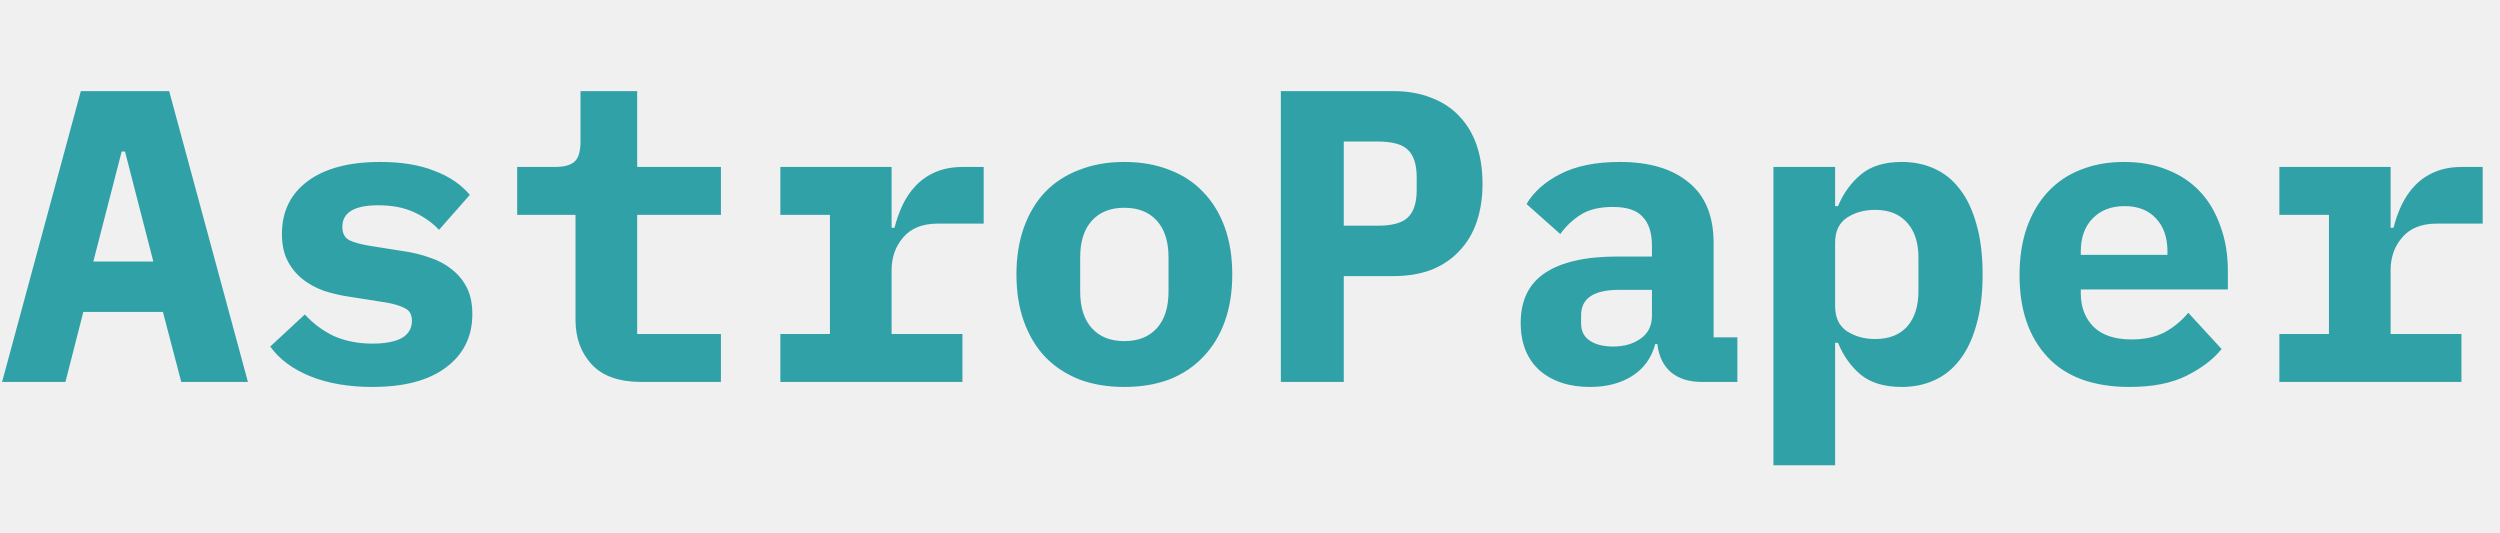
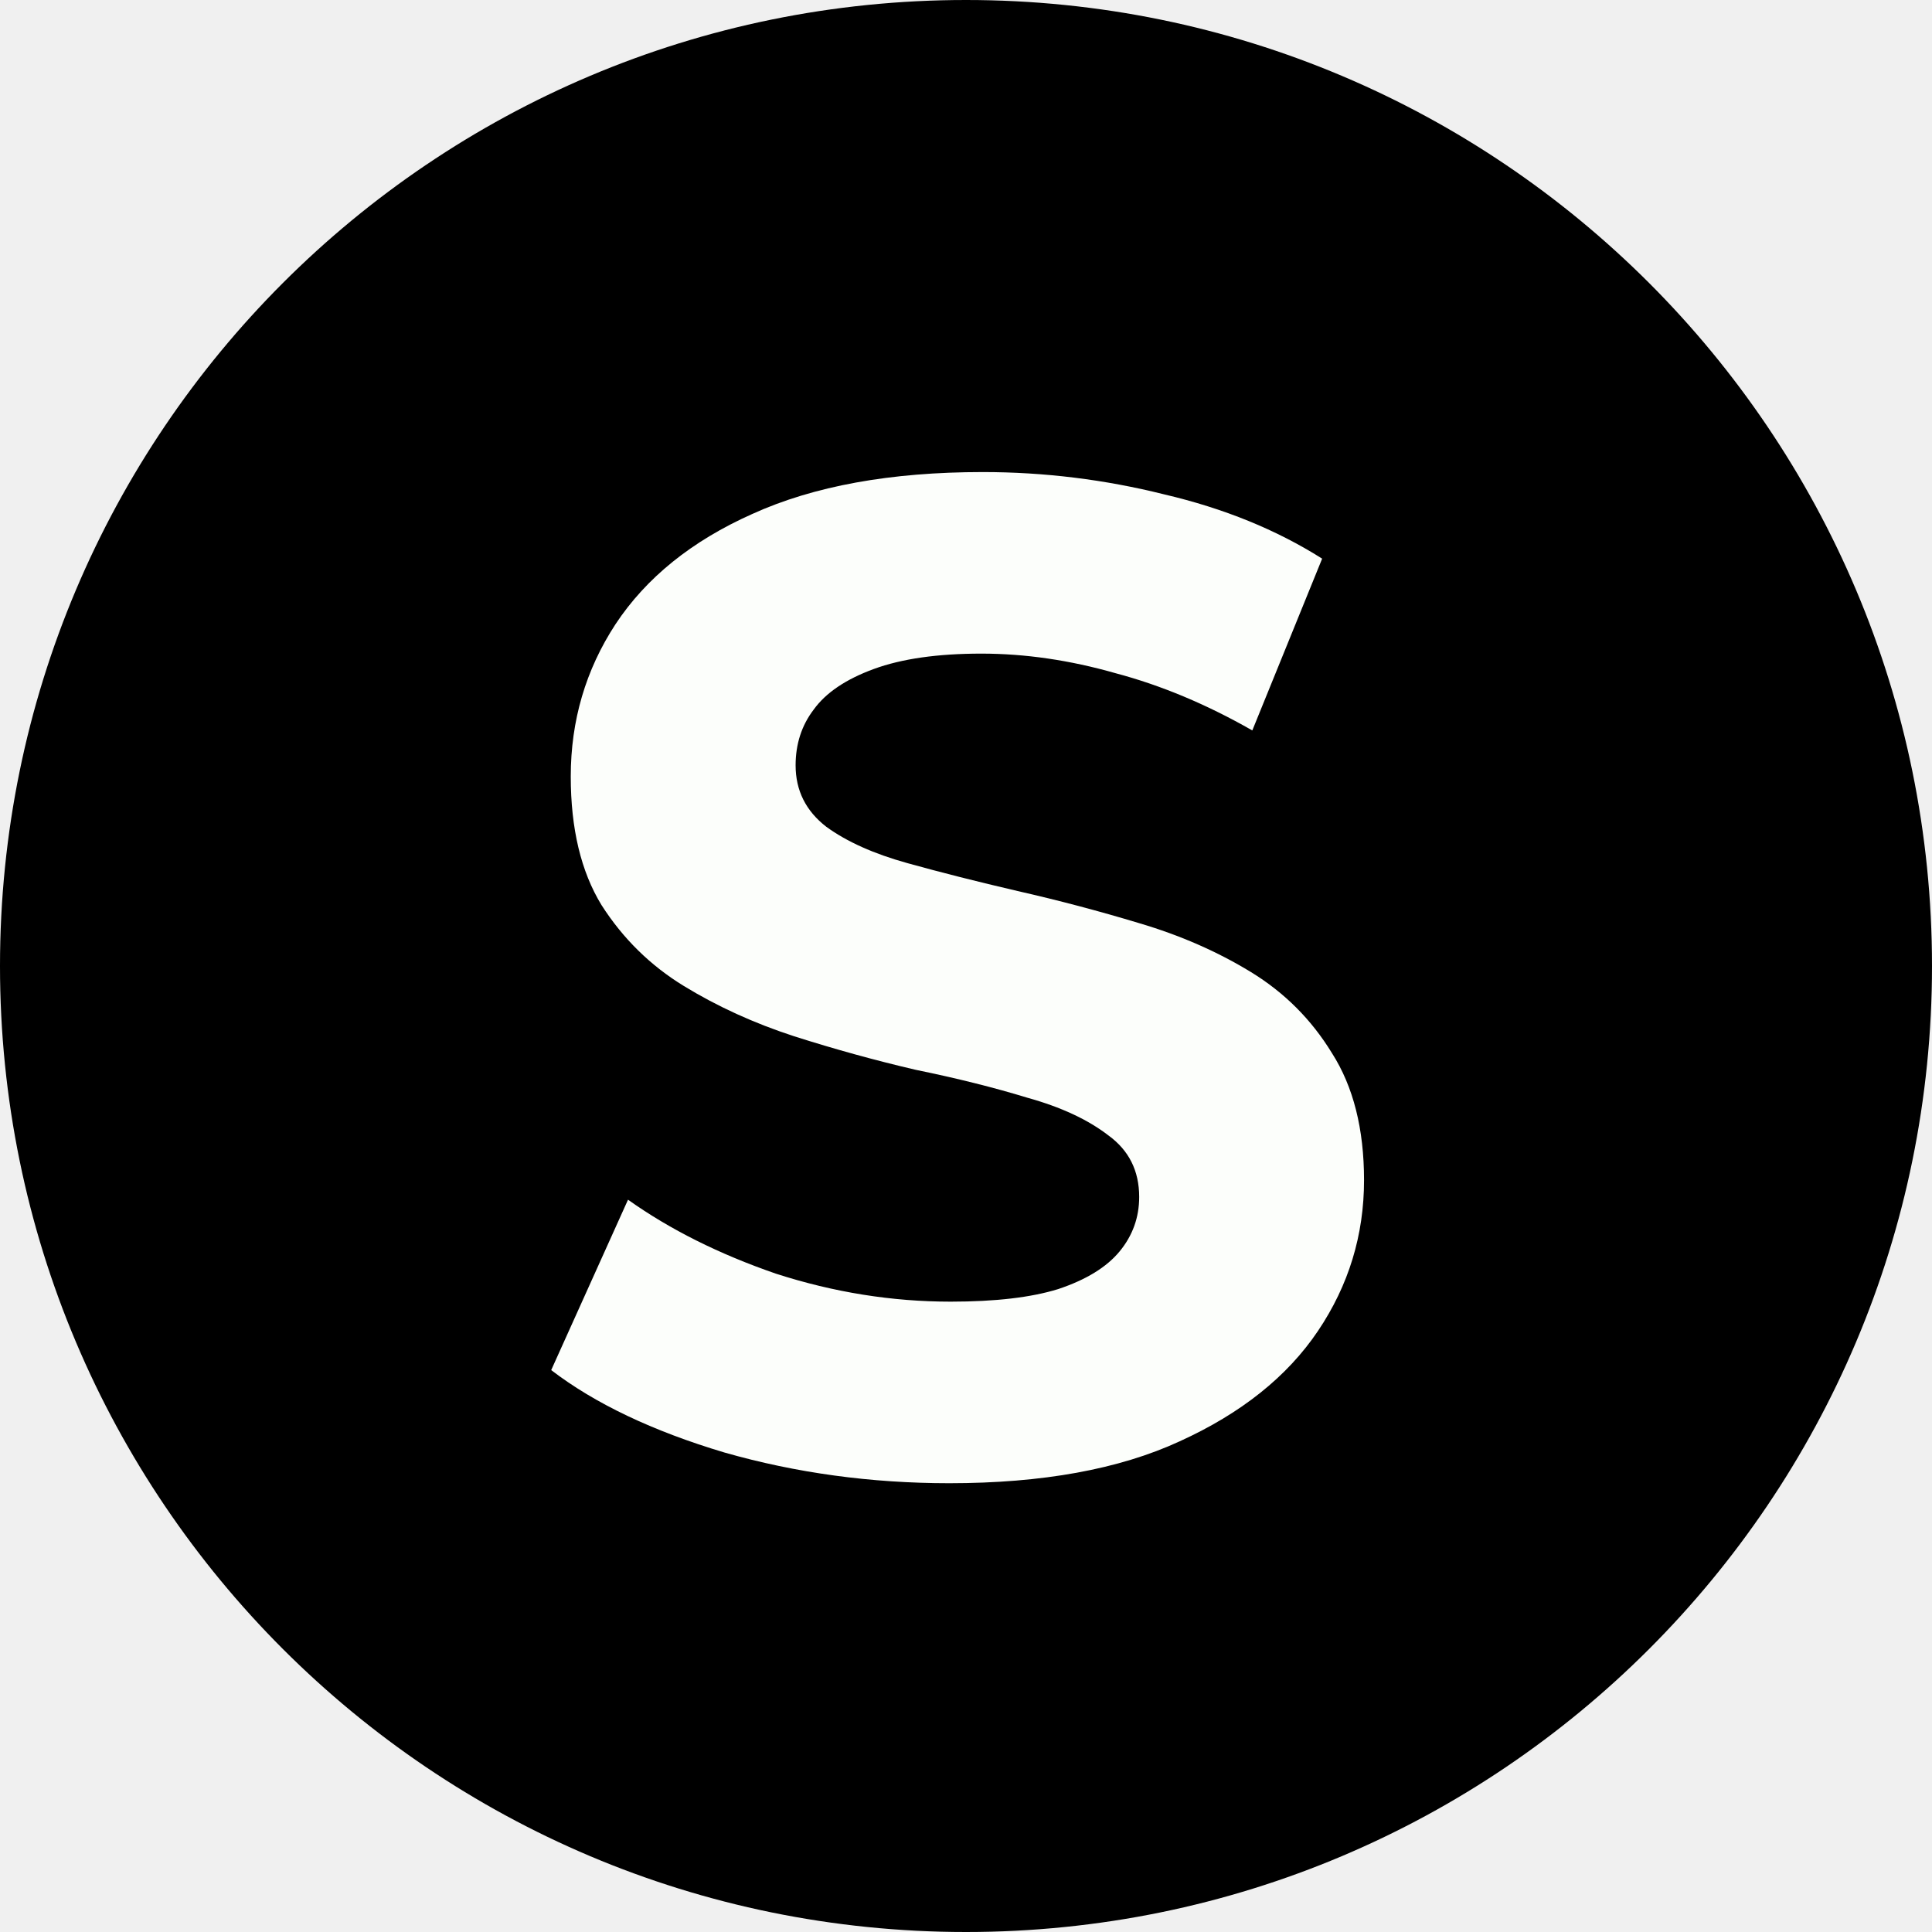
- <svg xmlns="http://www.w3.org/2000/svg" width="216" height="46" viewBox="0 0 216 46" fill="none">
-   <g clip-path="url(#clip0_1954_681)">
-     <path d="M15.66 33L14.076 26.952H7.2L5.652 33H0.18L6.984 7.872H14.616L21.42 33H15.66ZM10.8 13.092H10.512L8.064 22.596H13.248L10.8 13.092ZM32.17 33.432C30.106 33.432 28.306 33.12 26.77 32.496C25.258 31.872 24.118 31.02 23.35 29.94L26.338 27.168C27.058 27.96 27.898 28.584 28.858 29.04C29.842 29.472 30.958 29.688 32.206 29.688C33.262 29.688 34.09 29.532 34.69 29.22C35.29 28.884 35.59 28.38 35.59 27.708C35.59 27.18 35.386 26.82 34.978 26.628C34.57 26.412 34.006 26.244 33.286 26.124L30.298 25.656C29.458 25.536 28.678 25.356 27.958 25.116C27.238 24.852 26.614 24.504 26.086 24.072C25.558 23.64 25.138 23.112 24.826 22.488C24.514 21.864 24.358 21.108 24.358 20.22C24.358 18.276 25.102 16.752 26.59 15.648C28.078 14.544 30.166 13.992 32.854 13.992C34.678 13.992 36.226 14.244 37.498 14.748C38.794 15.228 39.826 15.924 40.594 16.836L37.93 19.86C37.378 19.26 36.67 18.756 35.806 18.348C34.942 17.94 33.898 17.736 32.674 17.736C30.61 17.736 29.578 18.36 29.578 19.608C29.578 20.16 29.782 20.544 30.19 20.76C30.598 20.952 31.162 21.108 31.882 21.228L34.834 21.696C35.674 21.816 36.454 22.008 37.174 22.272C37.894 22.512 38.518 22.848 39.046 23.28C39.598 23.712 40.03 24.24 40.342 24.864C40.654 25.488 40.81 26.244 40.81 27.132C40.81 29.076 40.054 30.612 38.542 31.74C37.054 32.868 34.93 33.432 32.17 33.432ZM55.412 33C53.492 33 52.064 32.496 51.128 31.488C50.192 30.48 49.724 29.196 49.724 27.636V18.564H44.684V14.424H47.96C48.752 14.424 49.316 14.268 49.652 13.956C49.988 13.644 50.156 13.068 50.156 12.228V7.872H55.052V14.424H62.288V18.564H55.052V28.86H62.288V33H55.412ZM67.422 28.86H71.706V18.564H67.422V14.424H77.034V19.68H77.286C77.454 19.008 77.682 18.36 77.97 17.736C78.282 17.088 78.666 16.524 79.122 16.044C79.602 15.54 80.178 15.144 80.85 14.856C81.522 14.568 82.314 14.424 83.226 14.424H84.99V19.32H81.03C79.71 19.32 78.714 19.716 78.042 20.508C77.37 21.276 77.034 22.224 77.034 23.352V28.86H83.154V33H67.422V28.86ZM97.144 33.432C95.704 33.432 94.408 33.216 93.256 32.784C92.104 32.328 91.12 31.68 90.304 30.84C89.512 30 88.9 28.98 88.468 27.78C88.036 26.58 87.82 25.224 87.82 23.712C87.82 22.2 88.036 20.844 88.468 19.644C88.9 18.444 89.512 17.424 90.304 16.584C91.12 15.744 92.104 15.108 93.256 14.676C94.408 14.22 95.704 13.992 97.144 13.992C98.584 13.992 99.88 14.22 101.032 14.676C102.184 15.108 103.156 15.744 103.948 16.584C104.764 17.424 105.388 18.444 105.82 19.644C106.252 20.844 106.468 22.2 106.468 23.712C106.468 25.224 106.252 26.58 105.82 27.78C105.388 28.98 104.764 30 103.948 30.84C103.156 31.68 102.184 32.328 101.032 32.784C99.88 33.216 98.584 33.432 97.144 33.432ZM97.144 29.472C98.344 29.472 99.28 29.1 99.952 28.356C100.624 27.612 100.96 26.556 100.96 25.188V22.236C100.96 20.868 100.624 19.812 99.952 19.068C99.28 18.324 98.344 17.952 97.144 17.952C95.944 17.952 95.008 18.324 94.336 19.068C93.664 19.812 93.328 20.868 93.328 22.236V25.188C93.328 26.556 93.664 27.612 94.336 28.356C95.008 29.1 95.944 29.472 97.144 29.472ZM110.666 33V7.872H120.386C121.61 7.872 122.702 8.064 123.662 8.448C124.622 8.808 125.426 9.336 126.074 10.032C126.746 10.728 127.25 11.568 127.586 12.552C127.922 13.536 128.09 14.64 128.09 15.864C128.09 17.088 127.922 18.192 127.586 19.176C127.25 20.16 126.746 21 126.074 21.696C125.426 22.392 124.622 22.932 123.662 23.316C122.702 23.676 121.61 23.856 120.386 23.856H116.102V33H110.666ZM116.102 19.5H119.018C120.29 19.5 121.166 19.26 121.646 18.78C122.15 18.3 122.402 17.508 122.402 16.404V15.324C122.402 14.22 122.15 13.428 121.646 12.948C121.166 12.468 120.29 12.228 119.018 12.228H116.102V19.5ZM147.048 33C145.944 33 145.056 32.724 144.384 32.172C143.712 31.596 143.316 30.78 143.196 29.724H143.016C142.68 30.948 142.008 31.872 141 32.496C140.016 33.12 138.804 33.432 137.364 33.432C135.564 33.432 134.112 32.952 133.008 31.992C131.928 31.008 131.388 29.64 131.388 27.888C131.388 25.944 132.096 24.504 133.512 23.568C134.928 22.632 137.004 22.164 139.74 22.164H142.728V21.228C142.728 20.124 142.464 19.296 141.936 18.744C141.432 18.168 140.568 17.88 139.344 17.88C138.216 17.88 137.304 18.096 136.608 18.528C135.912 18.96 135.312 19.524 134.808 20.22L131.892 17.628C132.516 16.572 133.488 15.708 134.808 15.036C136.152 14.34 137.868 13.992 139.956 13.992C142.5 13.992 144.48 14.58 145.896 15.756C147.336 16.908 148.056 18.66 148.056 21.012V29.148H150.108V33H147.048ZM139.38 29.94C140.316 29.94 141.108 29.712 141.756 29.256C142.404 28.8 142.728 28.14 142.728 27.276V25.044H139.884C137.7 25.044 136.608 25.776 136.608 27.24V27.96C136.608 28.608 136.86 29.1 137.364 29.436C137.868 29.772 138.54 29.94 139.38 29.94ZM153.226 14.424H158.554V17.808H158.806C159.262 16.704 159.922 15.792 160.786 15.072C161.65 14.352 162.826 13.992 164.314 13.992C165.346 13.992 166.282 14.184 167.122 14.568C167.986 14.952 168.718 15.54 169.318 16.332C169.942 17.124 170.422 18.132 170.758 19.356C171.118 20.58 171.298 22.032 171.298 23.712C171.298 25.392 171.118 26.844 170.758 28.068C170.422 29.292 169.942 30.3 169.318 31.092C168.718 31.884 167.986 32.472 167.122 32.856C166.282 33.24 165.346 33.432 164.314 33.432C162.826 33.432 161.65 33.084 160.786 32.388C159.922 31.668 159.262 30.744 158.806 29.616H158.554V40.2H153.226V14.424ZM162.01 29.292C163.21 29.292 164.134 28.932 164.782 28.212C165.43 27.468 165.754 26.448 165.754 25.152V22.272C165.754 20.976 165.43 19.968 164.782 19.248C164.134 18.504 163.21 18.132 162.01 18.132C161.074 18.132 160.258 18.36 159.562 18.816C158.89 19.272 158.554 19.992 158.554 20.976V26.448C158.554 27.432 158.89 28.152 159.562 28.608C160.258 29.064 161.074 29.292 162.01 29.292ZM183.992 33.432C180.872 33.432 178.508 32.568 176.9 30.84C175.292 29.112 174.488 26.76 174.488 23.784C174.488 22.272 174.692 20.916 175.1 19.716C175.532 18.492 176.132 17.46 176.9 16.62C177.692 15.756 178.64 15.108 179.744 14.676C180.872 14.22 182.132 13.992 183.524 13.992C184.916 13.992 186.164 14.22 187.268 14.676C188.372 15.108 189.308 15.732 190.076 16.548C190.844 17.364 191.432 18.36 191.84 19.536C192.272 20.688 192.488 21.984 192.488 23.424V25.008H179.78V25.332C179.78 26.532 180.152 27.504 180.896 28.248C181.64 28.968 182.732 29.328 184.172 29.328C185.276 29.328 186.224 29.124 187.016 28.716C187.808 28.284 188.492 27.72 189.068 27.024L191.948 30.156C191.228 31.044 190.22 31.812 188.924 32.46C187.628 33.108 185.984 33.432 183.992 33.432ZM183.56 17.808C182.408 17.808 181.484 18.168 180.788 18.888C180.116 19.584 179.78 20.532 179.78 21.732V22.02H187.268V21.732C187.268 20.508 186.932 19.548 186.26 18.852C185.612 18.156 184.712 17.808 183.56 17.808ZM196.937 28.86H201.221V18.564H196.937V14.424H206.549V19.68H206.801C206.969 19.008 207.197 18.36 207.485 17.736C207.797 17.088 208.181 16.524 208.637 16.044C209.117 15.54 209.693 15.144 210.365 14.856C211.037 14.568 211.829 14.424 212.741 14.424H214.505V19.32H210.545C209.225 19.32 208.229 19.716 207.557 20.508C206.885 21.276 206.549 22.224 206.549 23.352V28.86H212.669V33H196.937V28.86Z" fill="#31A1A8" />
-   </g>
-   <defs>
-     <clipPath id="clip0_1954_681">
-       <rect width="216" height="46" fill="white" />
-     </clipPath>
-   </defs>
+ <svg xmlns="http://www.w3.org/2000/svg" width="83" height="83" viewBox="0 0 83 83" fill="none">
+   <circle cx="41.5" cy="41.5" r="41.5" fill="black" />
+   <path d="M40.78 63.72C37.42 63.72 34.2 63.28 31.12 62.4C28.04 61.48 25.56 60.3 23.68 58.86L26.98 51.54C28.78 52.82 30.9 53.88 33.34 54.72C35.82 55.52 38.32 55.92 40.84 55.92C42.76 55.92 44.3 55.74 45.46 55.38C46.66 54.98 47.54 54.44 48.1 53.76C48.66 53.08 48.94 52.3 48.94 51.42C48.94 50.3 48.5 49.42 47.62 48.78C46.74 48.1 45.58 47.56 44.14 47.16C42.7 46.72 41.1 46.32 39.34 45.96C37.62 45.56 35.88 45.08 34.12 44.52C32.4 43.96 30.82 43.24 29.38 42.36C27.94 41.48 26.76 40.32 25.84 38.88C24.96 37.44 24.52 35.6 24.52 33.36C24.52 30.96 25.16 28.78 26.44 26.82C27.76 24.82 29.72 23.24 32.32 22.08C34.96 20.88 38.26 20.28 42.22 20.28C44.86 20.28 47.46 20.6 50.02 21.24C52.58 21.84 54.84 22.76 56.8 24L53.8 31.38C51.84 30.26 49.88 29.44 47.92 28.92C45.96 28.36 44.04 28.08 42.16 28.08C40.28 28.08 38.74 28.3 37.54 28.74C36.34 29.18 35.48 29.76 34.96 30.48C34.44 31.16 34.18 31.96 34.18 32.88C34.18 33.96 34.62 34.84 35.5 35.52C36.38 36.16 37.54 36.68 38.98 37.08C40.42 37.48 42 37.88 43.72 38.28C45.48 38.68 47.22 39.14 48.94 39.66C50.7 40.18 52.3 40.88 53.74 41.76C55.18 42.64 56.34 43.8 57.22 45.24C58.14 46.68 58.6 48.5 58.6 50.7C58.6 53.06 57.94 55.22 56.62 57.18C55.3 59.14 53.32 60.72 50.68 61.92C48.08 63.12 44.78 63.72 40.78 63.72Z" fill="#FCFEFB" />
</svg>
